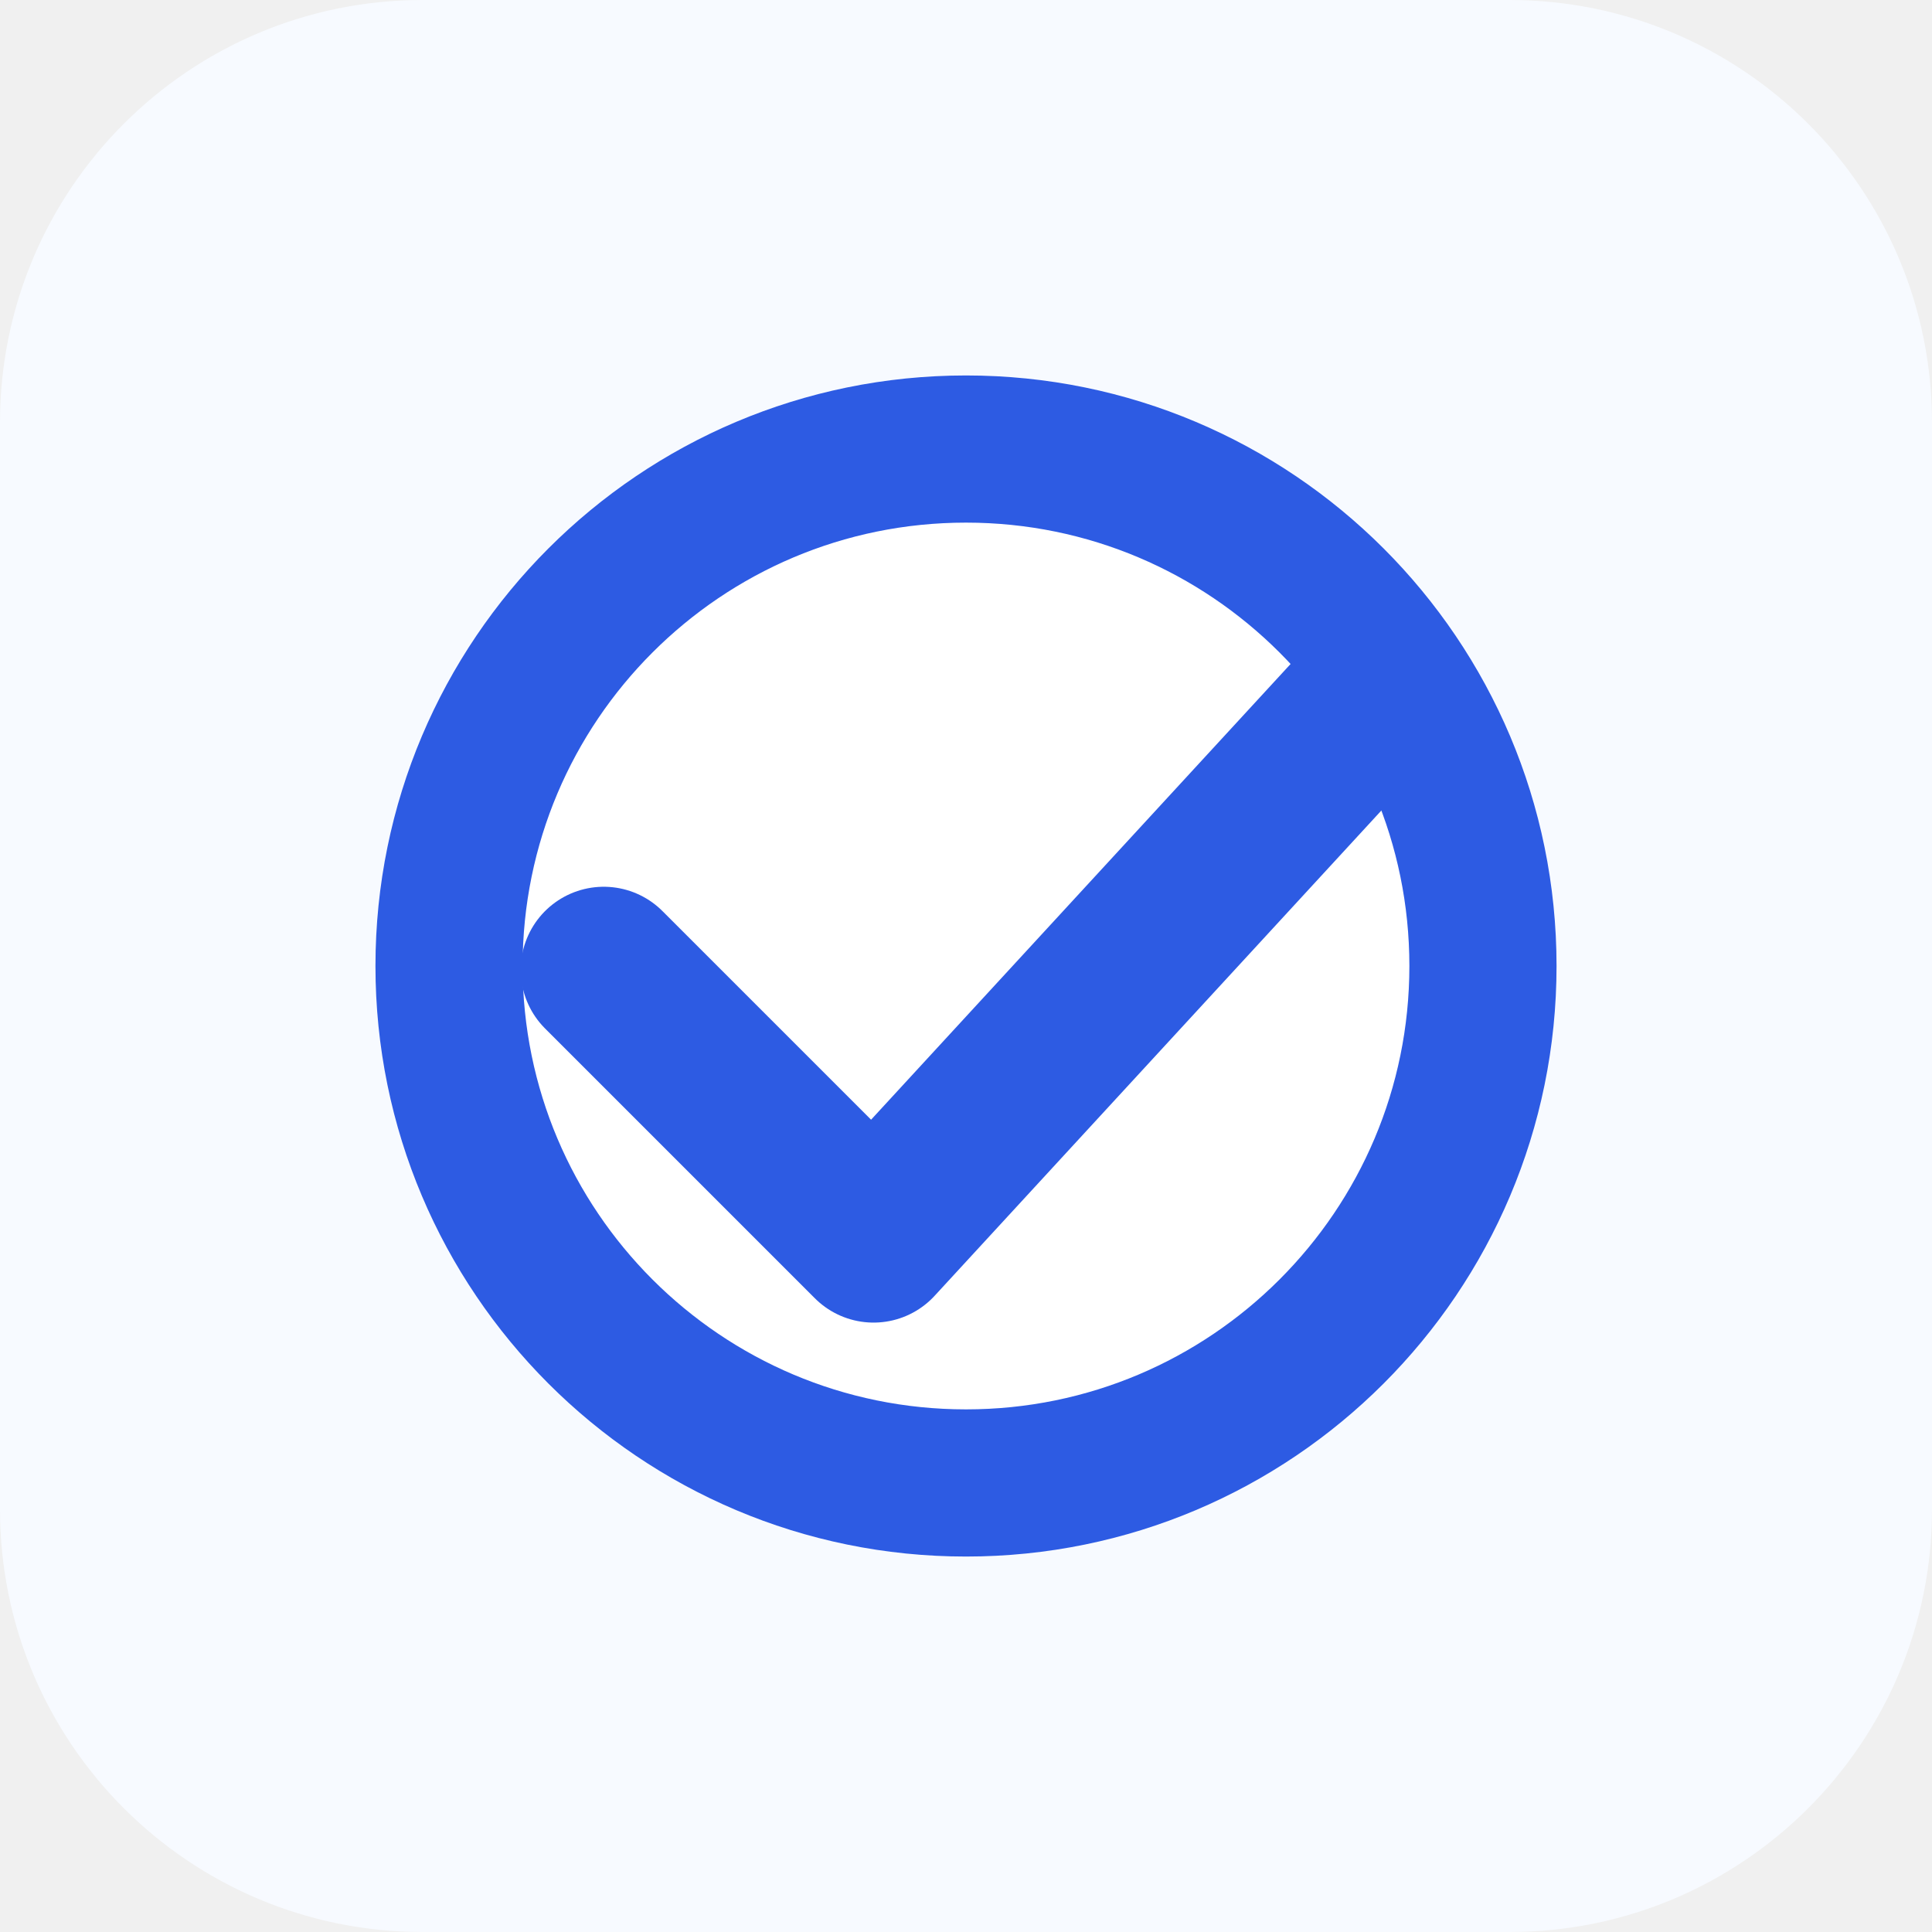
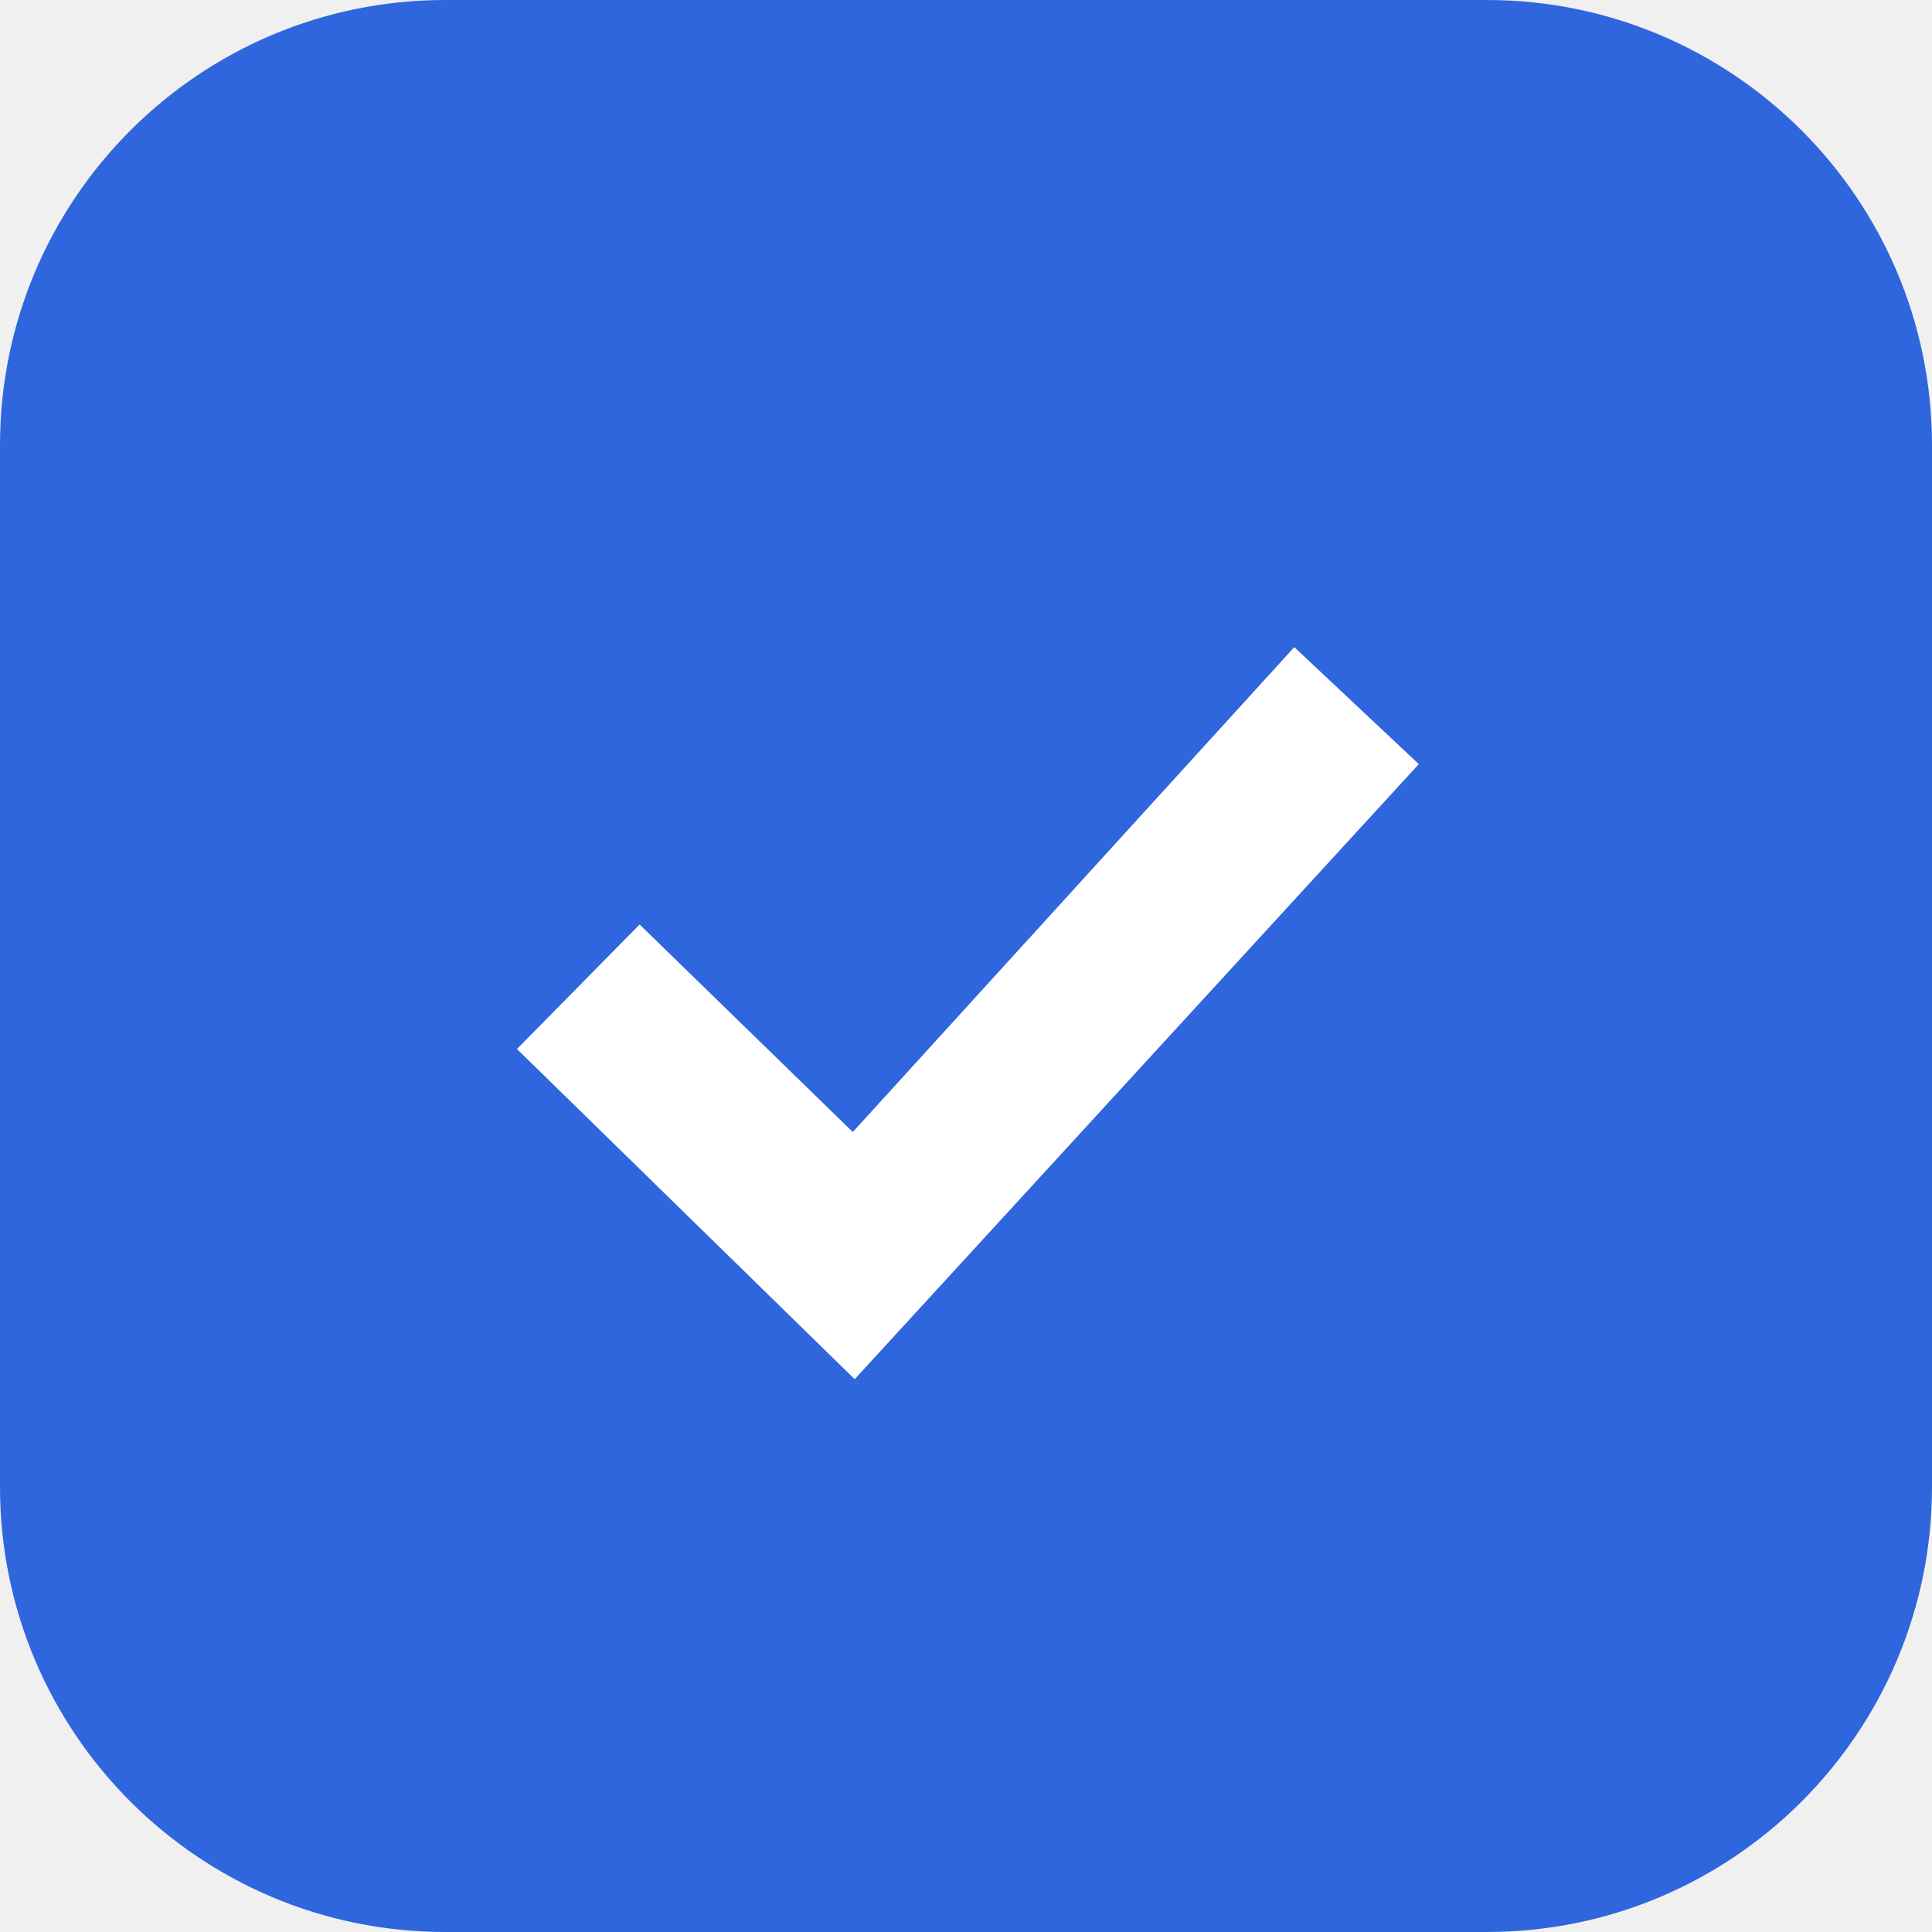
<svg xmlns="http://www.w3.org/2000/svg" width="1024" height="1024" viewBox="0 0 1024 1024" fill="none">
-   <rect width="1024" height="1024" rx="224" fill="#F7FAFF" />
-   <circle cx="512" cy="512" r="304" fill="#FFFFFF" />
-   <circle cx="512" cy="512" r="274" stroke="#2D5BE3" stroke-width="78" />
-   <path d="M320 514L463 657L718 380" stroke="#2D5BE3" stroke-width="88" stroke-linecap="round" stroke-linejoin="round" />
+   <rect width="1024" height="1024" rx="236" fill="#2F66DD" />
+   <path d="M274 556L339 490L452 600L686 343L752 405L453 731Z" fill="#FFFFFF" />
</svg>
